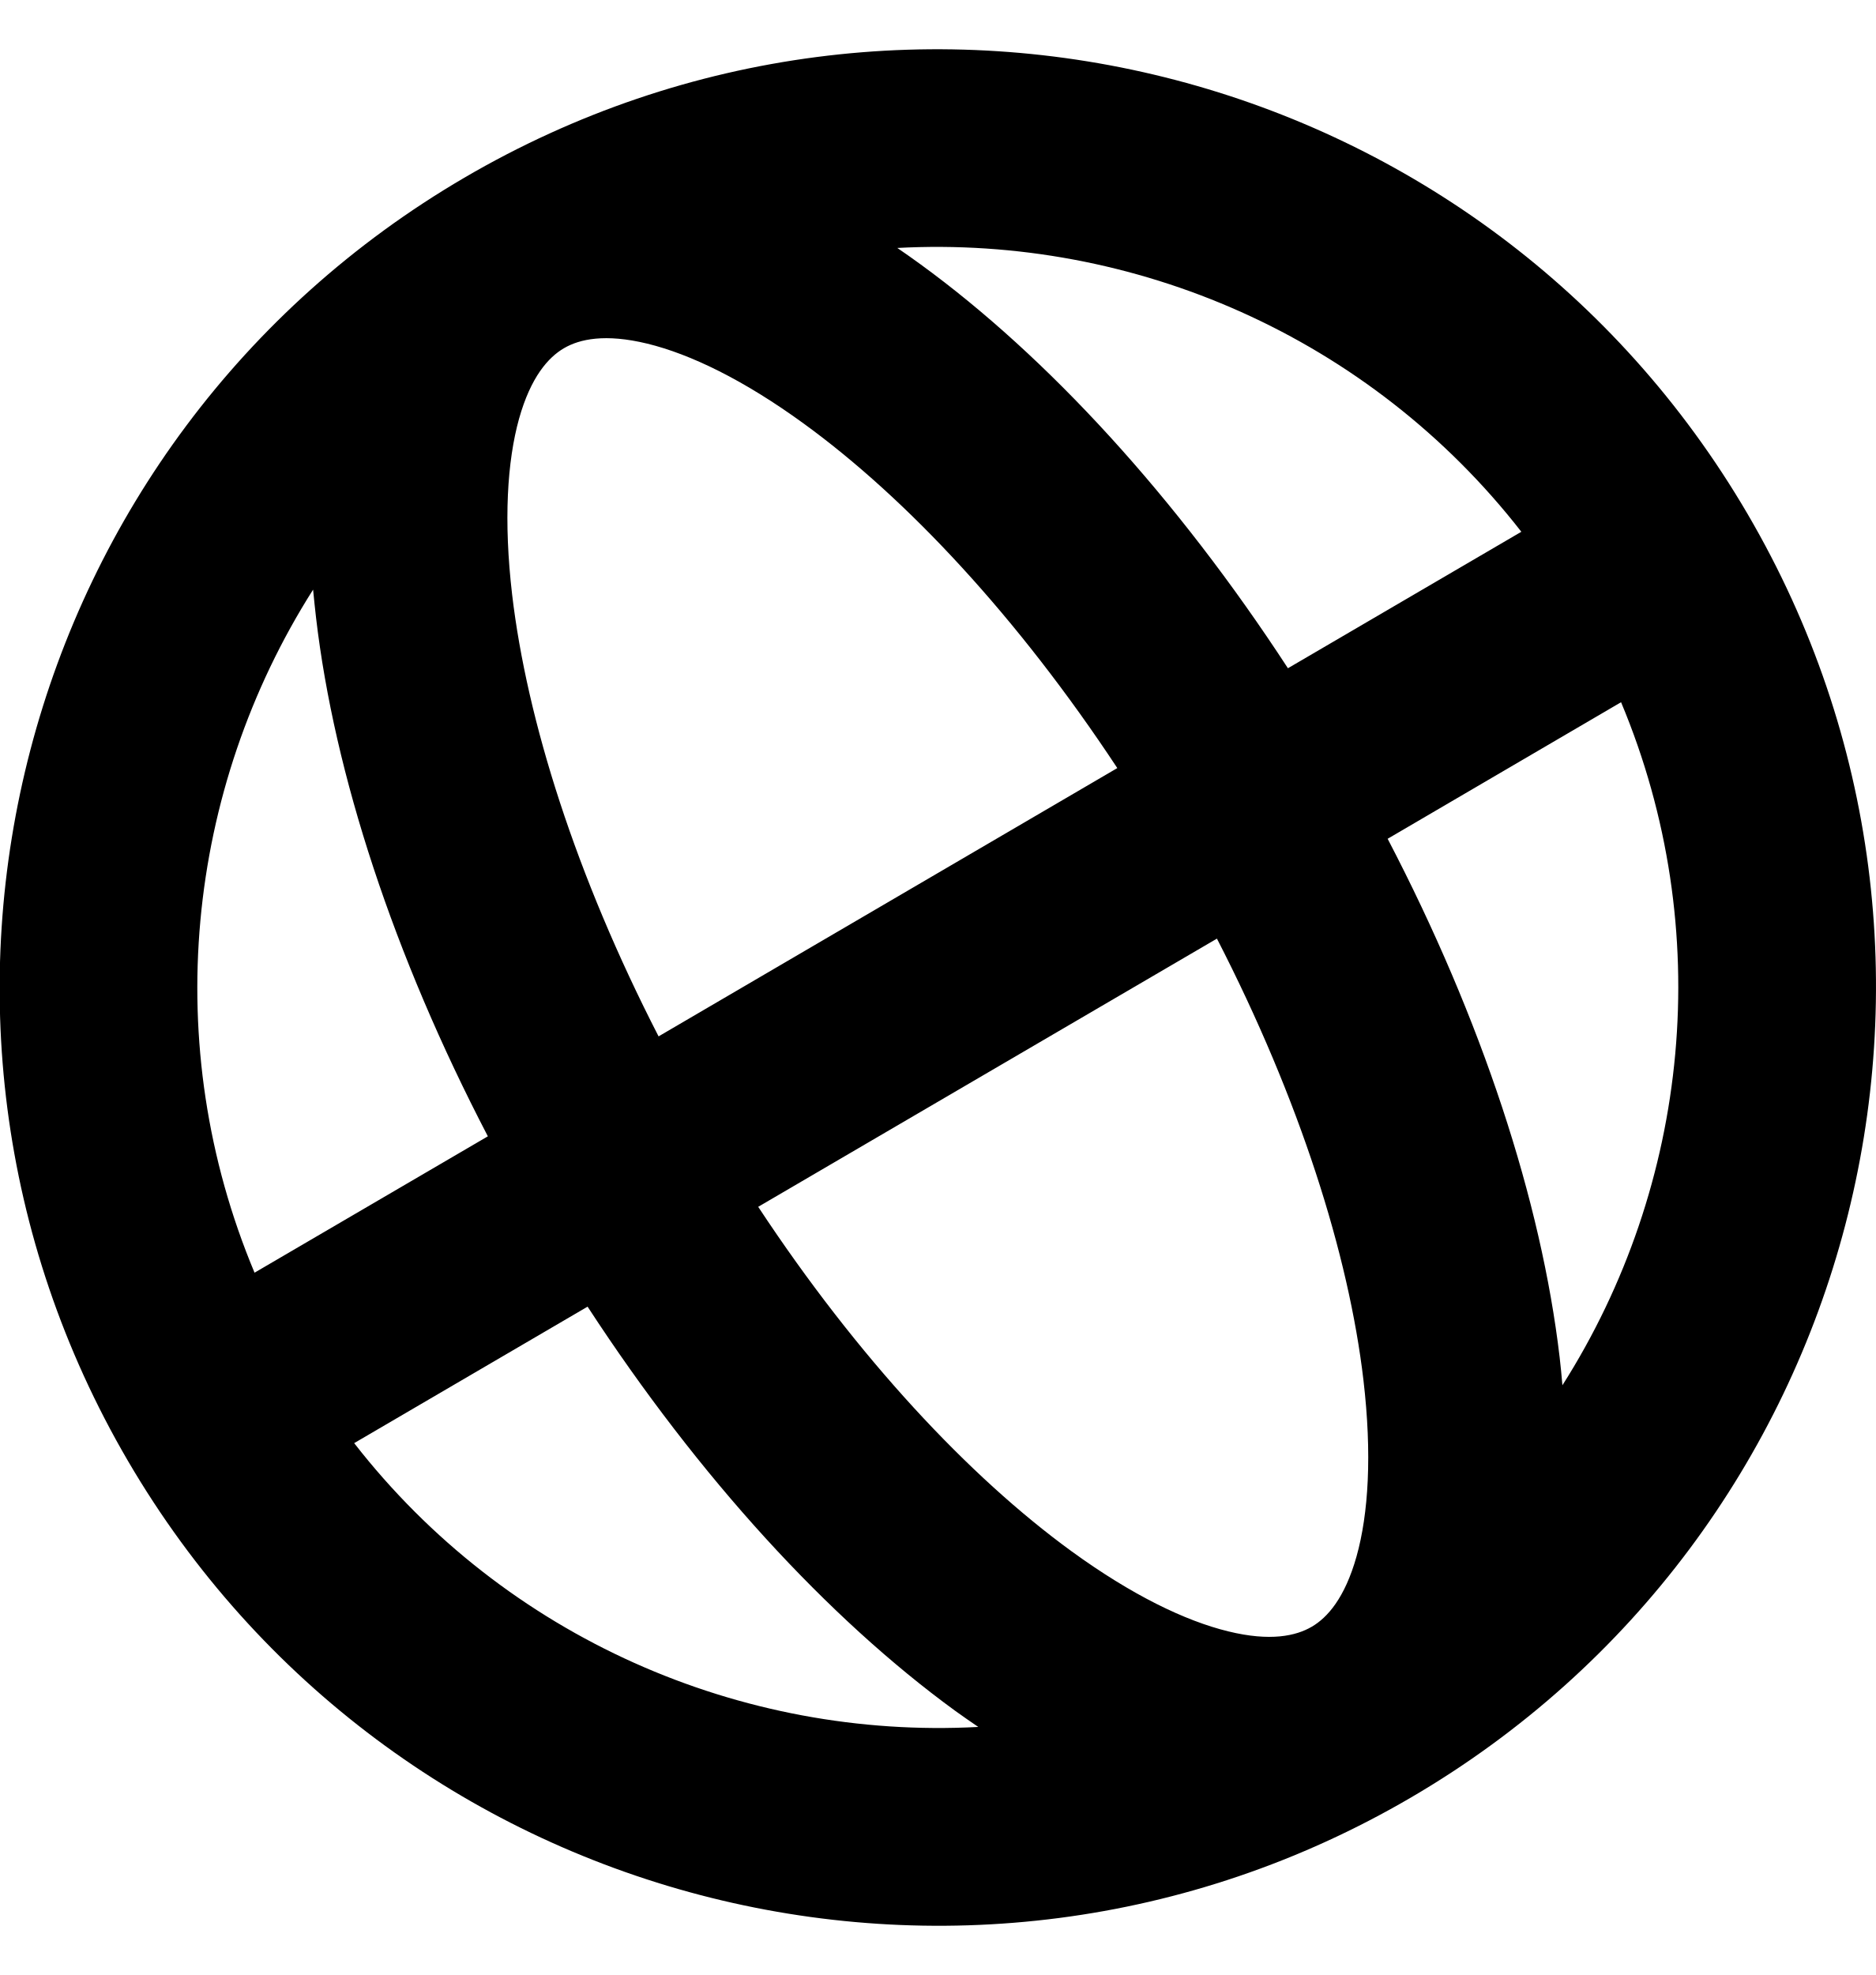
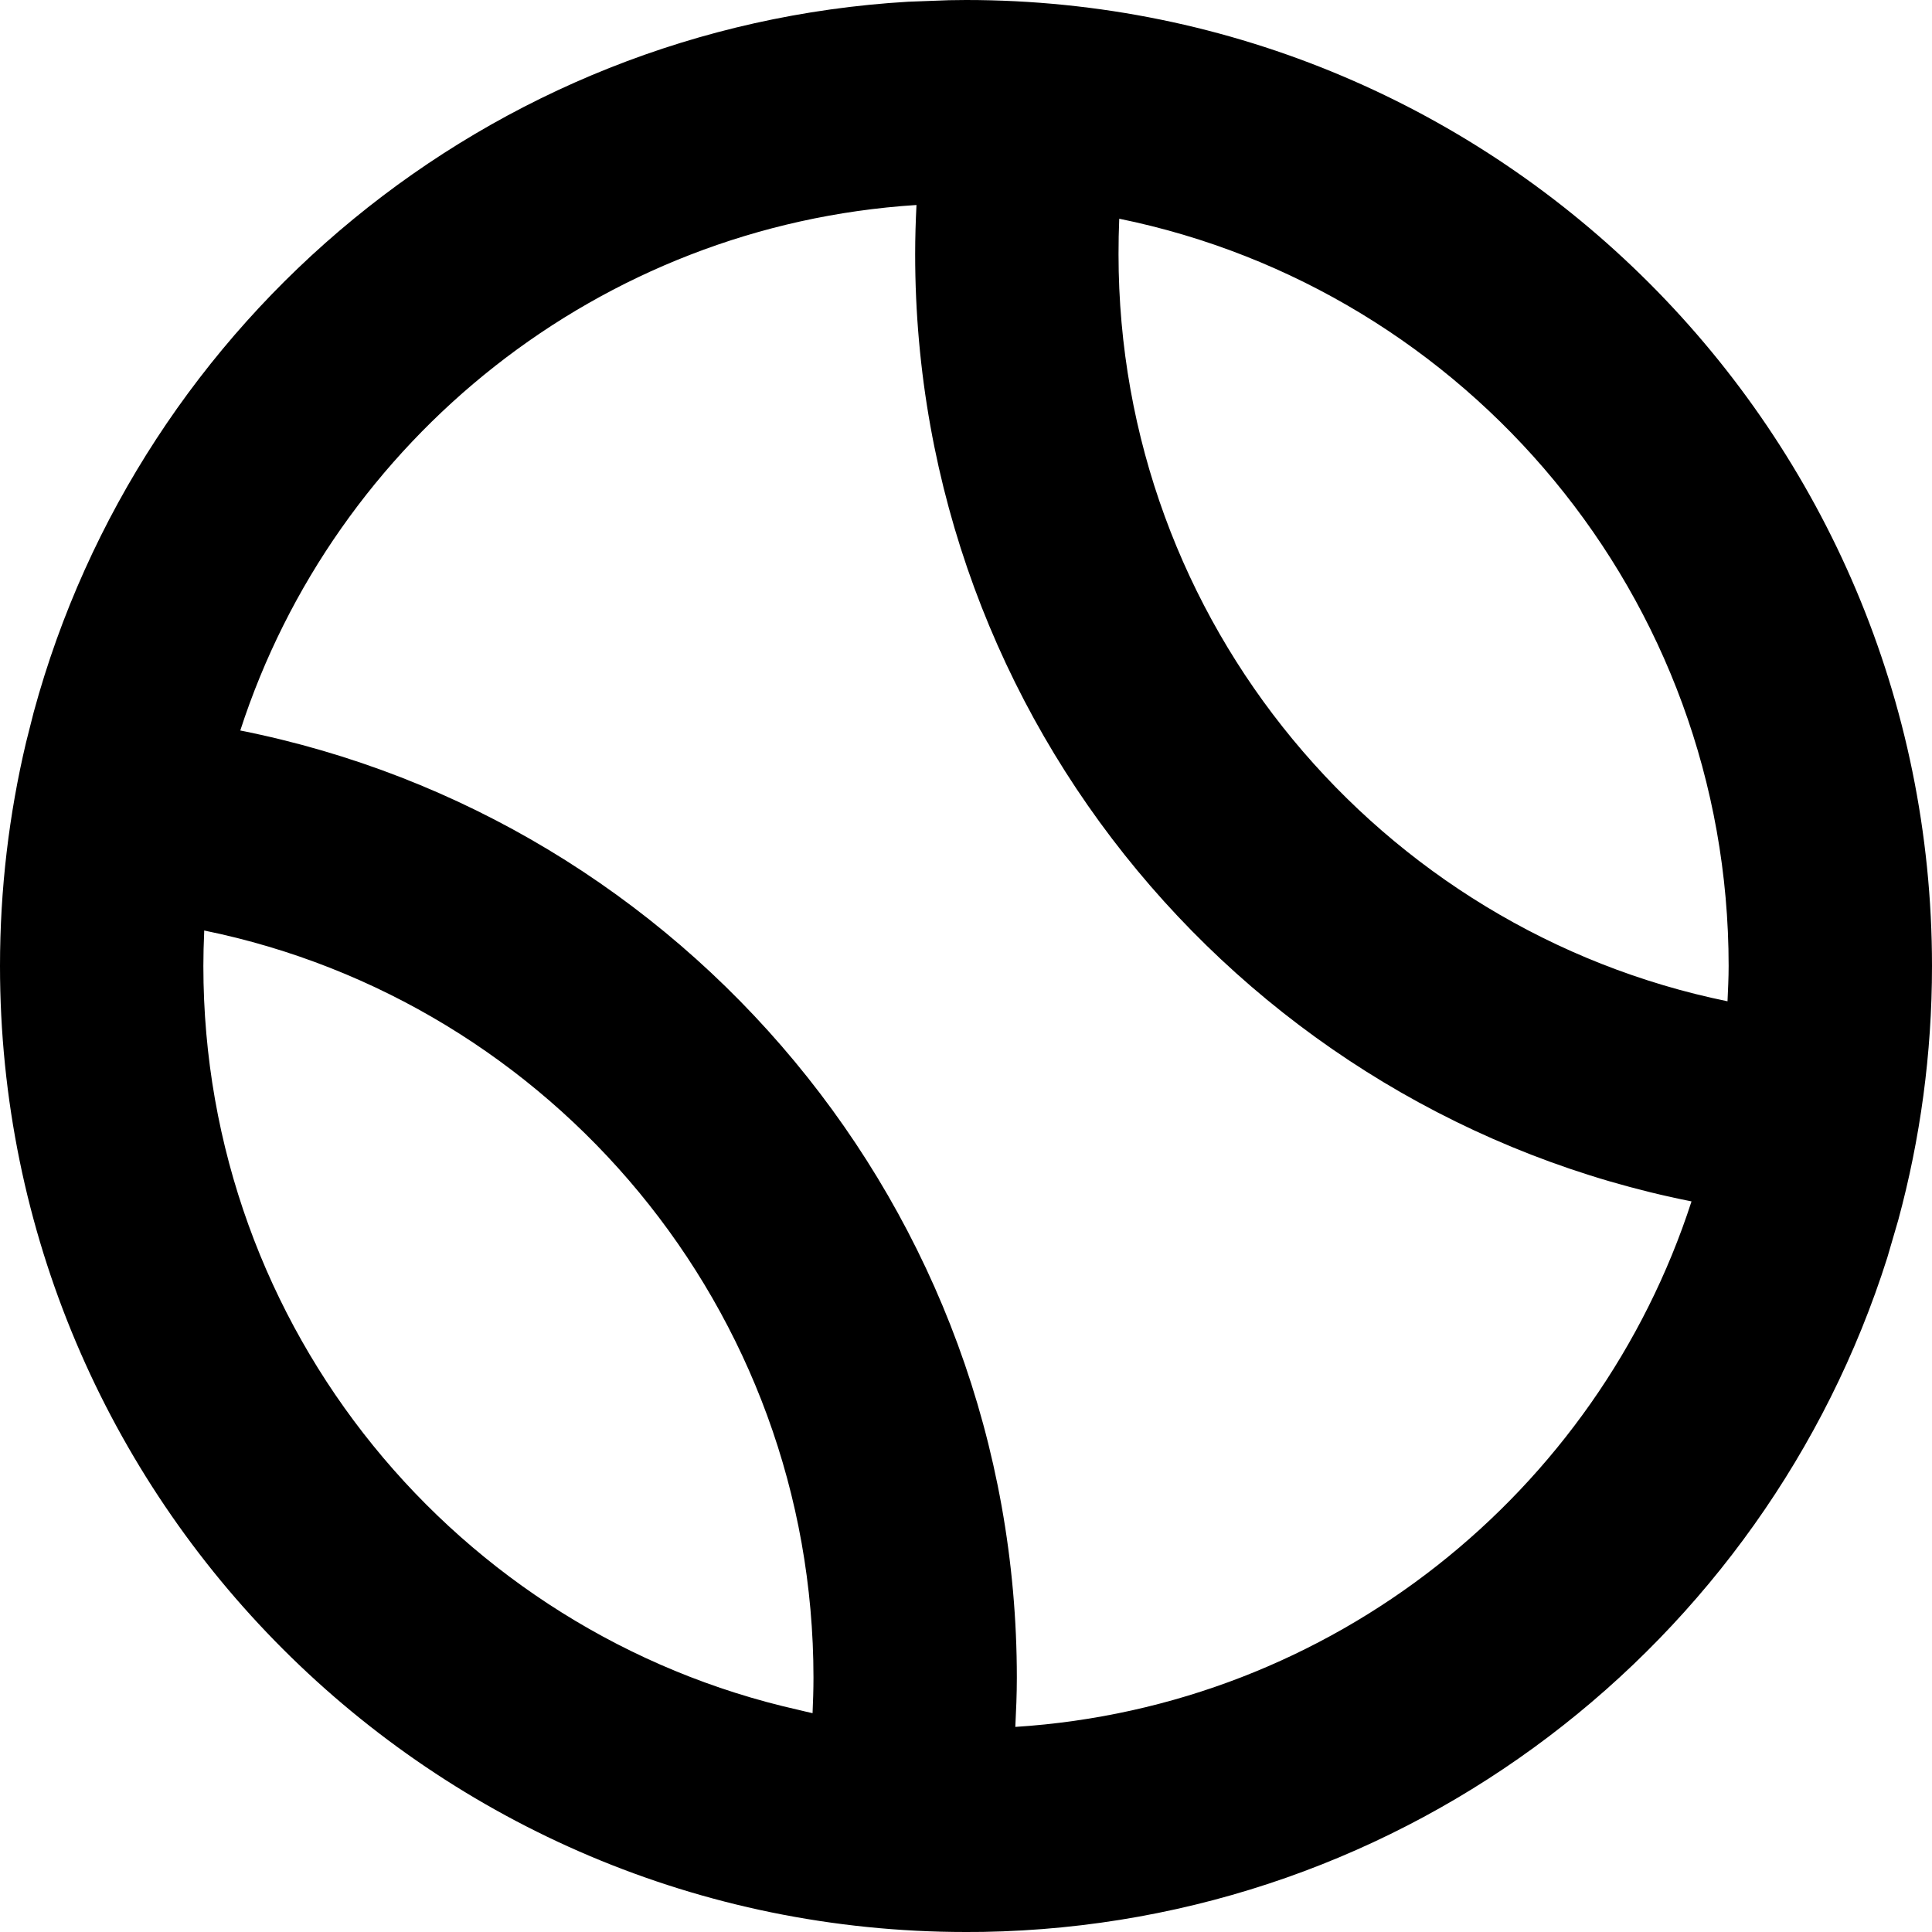
- <svg xmlns="http://www.w3.org/2000/svg" width="19" height="20" viewBox="0 0 19 20" fill="none">
-   <path d="M4.702 1.8C9.231 -0.849 15.05 0.675 17.699 5.204C20.348 9.733 18.823 15.552 14.293 18.201C9.765 20.849 3.946 19.325 1.297 14.796C-1.351 10.267 0.173 4.448 4.702 1.8ZM3.587 14.614C5.123 16.587 7.508 17.617 9.908 17.488C9.83 17.435 9.751 17.38 9.673 17.324C8.386 16.386 7.08 14.964 5.951 13.232L3.587 14.614ZM7.679 12.221C8.688 13.751 9.814 14.953 10.851 15.708C11.463 16.153 12.004 16.414 12.439 16.52C12.867 16.625 13.126 16.566 13.284 16.474L13.286 16.473C13.443 16.381 13.62 16.184 13.739 15.761C13.86 15.329 13.897 14.729 13.809 13.977C13.66 12.704 13.163 11.134 12.325 9.505L7.679 12.221ZM14.054 8.494C15.01 10.327 15.61 12.163 15.796 13.745C15.807 13.84 15.816 13.934 15.824 14.028C17.113 12 17.384 9.416 16.418 7.111L14.054 8.494ZM3.171 5.971C1.883 7.999 1.612 10.583 2.578 12.888L4.941 11.507C3.986 9.674 3.386 7.838 3.201 6.256C3.19 6.16 3.18 6.066 3.171 5.971ZM6.556 3.48C6.128 3.376 5.869 3.434 5.712 3.526C5.554 3.618 5.376 3.816 5.257 4.24C5.137 4.671 5.099 5.271 5.187 6.023C5.337 7.296 5.833 8.866 6.67 10.495L11.316 7.778C10.307 6.249 9.182 5.047 8.145 4.293C7.533 3.847 6.991 3.586 6.556 3.48ZM15.408 5.385C13.872 3.413 11.487 2.382 9.088 2.511C9.166 2.565 9.245 2.619 9.322 2.676C10.61 3.613 11.915 5.036 13.044 6.767L15.408 5.385Z" fill="currentColor" />
+ <svg xmlns="http://www.w3.org/2000/svg" width="19" height="19" viewBox="0 0 19 19" fill="none">
+   <path d="M9.5 0C14.747 0 19 4.253 19 9.5C19 10.365 18.884 11.203 18.668 11.999L18.56 12.369C17.359 16.163 13.841 18.927 9.668 18.999L9.5 19C4.253 19 0 14.747 0 9.5C0 8.743 0.089 8.007 0.256 7.302L0.332 7.002C1.381 3.143 4.801 0.261 8.931 0.017L9.332 0.002C9.388 0.001 9.444 0 9.5 0ZM9.013 2.016C5.895 2.215 3.291 4.322 2.363 7.184C6.718 8.05 10 11.891 10 16.5C10 16.662 9.993 16.823 9.985 16.983C13.104 16.784 15.707 14.678 16.635 11.815C12.281 10.949 9 7.108 9 2.5C9 2.338 9.005 2.176 9.013 2.016ZM2.008 9.169C2.003 9.279 2 9.389 2 9.5C2 13.075 4.502 16.063 7.85 16.815C7.897 16.826 7.944 16.838 7.991 16.848C7.996 16.733 8 16.617 8 16.5C8 12.874 5.427 9.849 2.008 9.151C2.008 9.157 2.008 9.163 2.008 9.169ZM11 2.5C11 6.125 13.571 9.148 16.989 9.847C16.994 9.732 17 9.616 17 9.5C17 5.874 14.427 2.849 11.007 2.151C11.002 2.267 11 2.383 11 2.5Z" fill="black" />
</svg>
